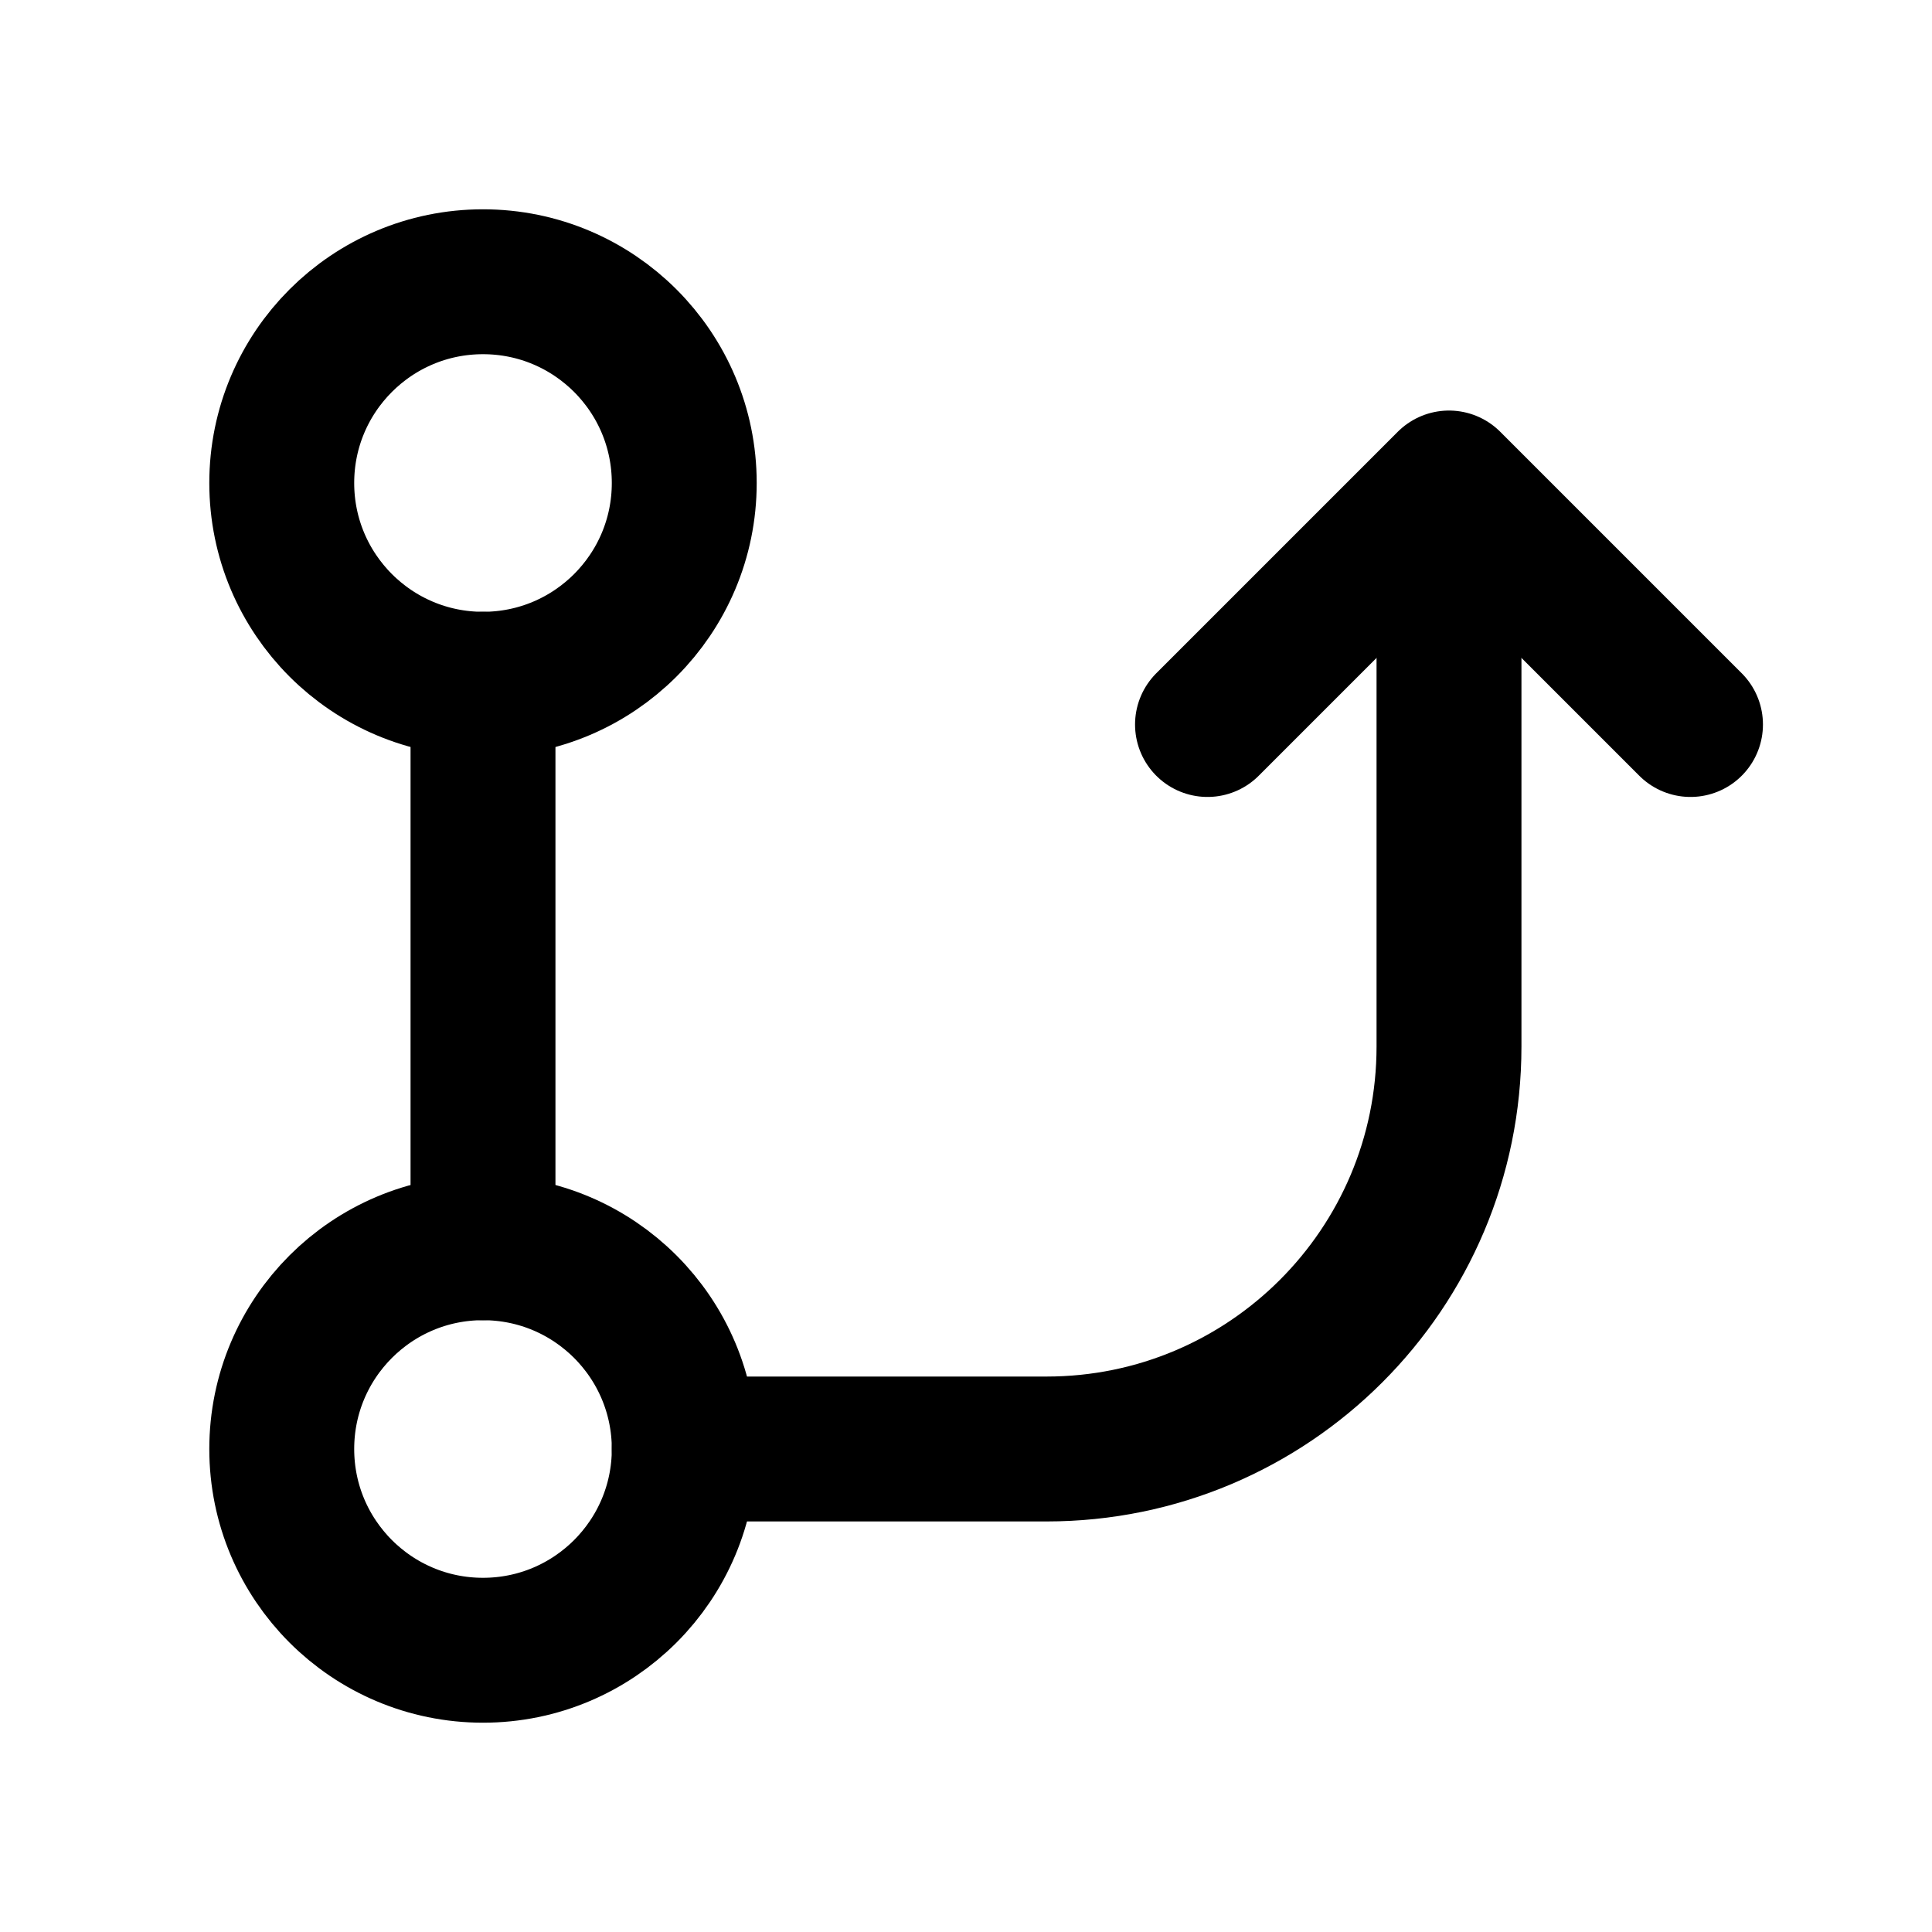
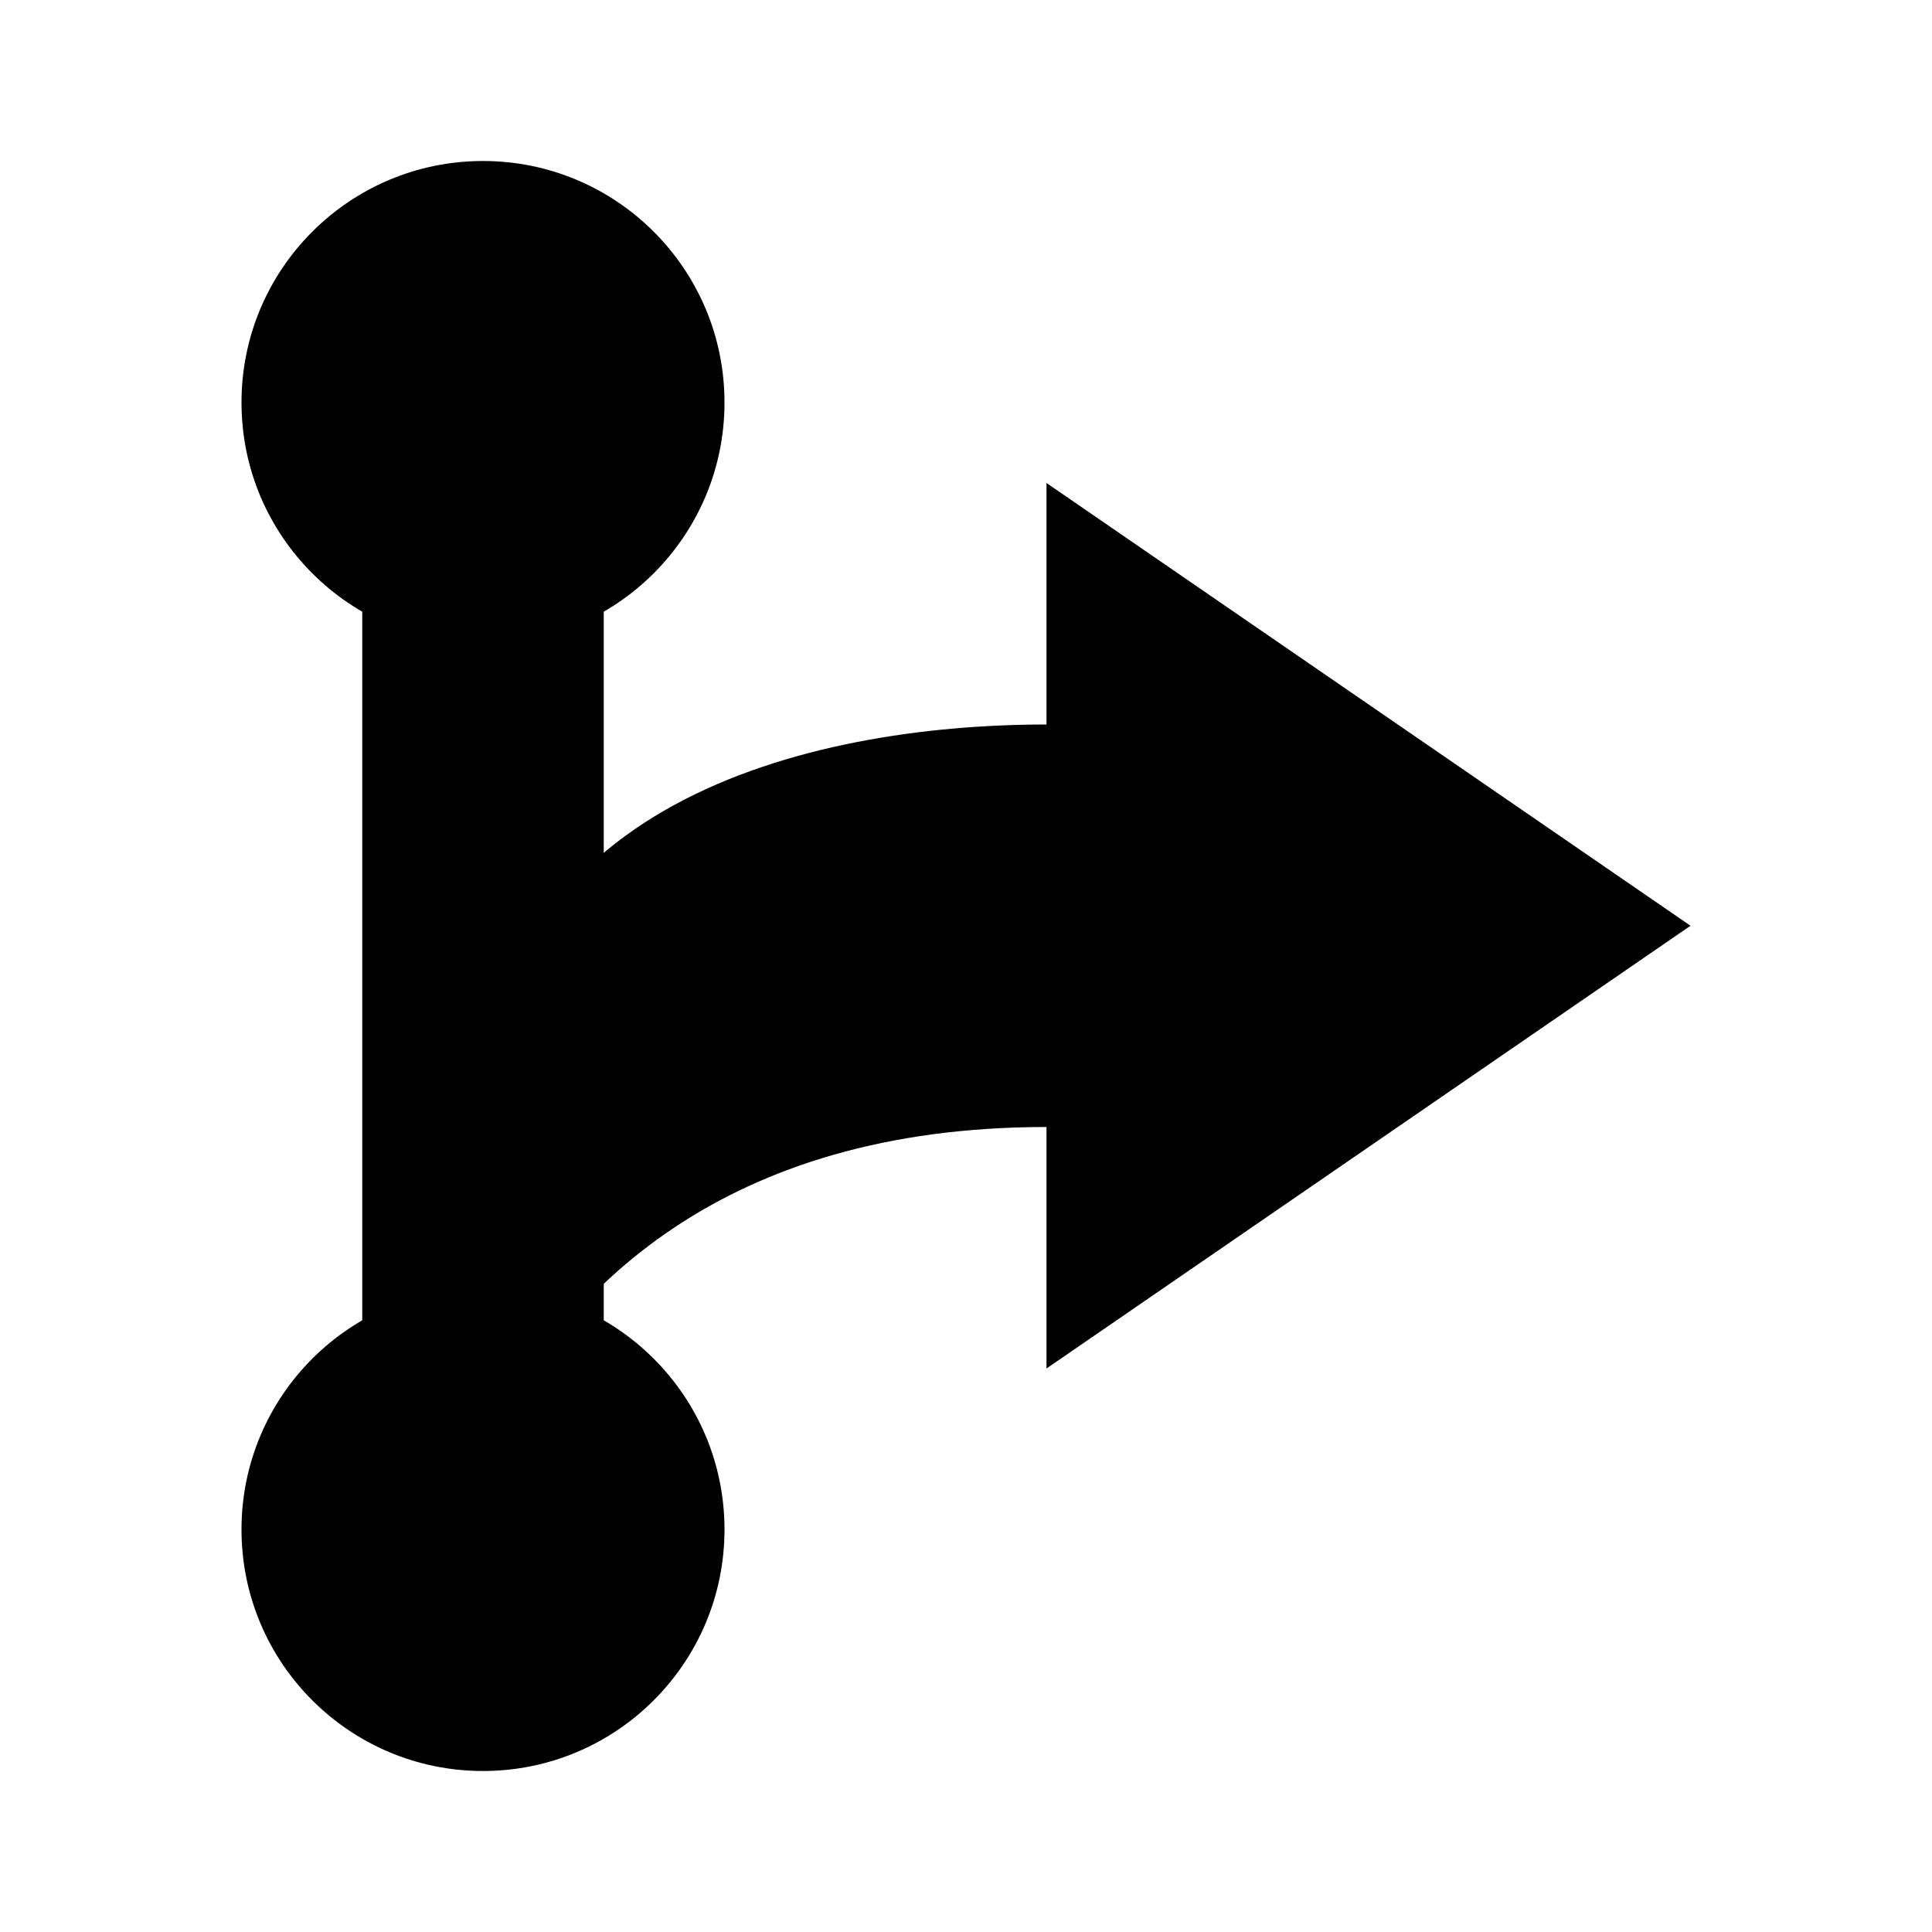
- <svg xmlns="http://www.w3.org/2000/svg" viewBox="0 0 24 24" width="24" height="24" fill="none" stroke="currentColor" stroke-width="1.8" stroke-linecap="round" stroke-linejoin="round">
-   <circle cx="6" cy="6" r="2.5" />
-   <circle cx="6" cy="18" r="2.5" />
-   <line x1="6" y1="8.5" x2="6" y2="15.5" />
-   <path d="M8.5 18h4.5a5 5 0 0 0 5-5V7" />
-   <polyline points="15 9 18 6 21 9" />
+ <svg xmlns="http://www.w3.org/2000/svg" viewBox="0 0 24 24" width="24" height="24" fill="currentColor">
+   <circle cx="6" cy="5" r="3" />
+   <circle cx="6" cy="19" r="3" />
+   <rect x="4.5" y="5" width="3" height="14" />
+   <path d="M 6 14 C 6 10, 10 9, 13 9 L 13 6 L 21 11.5 L 13 17 L 13 14 C 9 14, 7 16, 6 18 Z" />
</svg>
